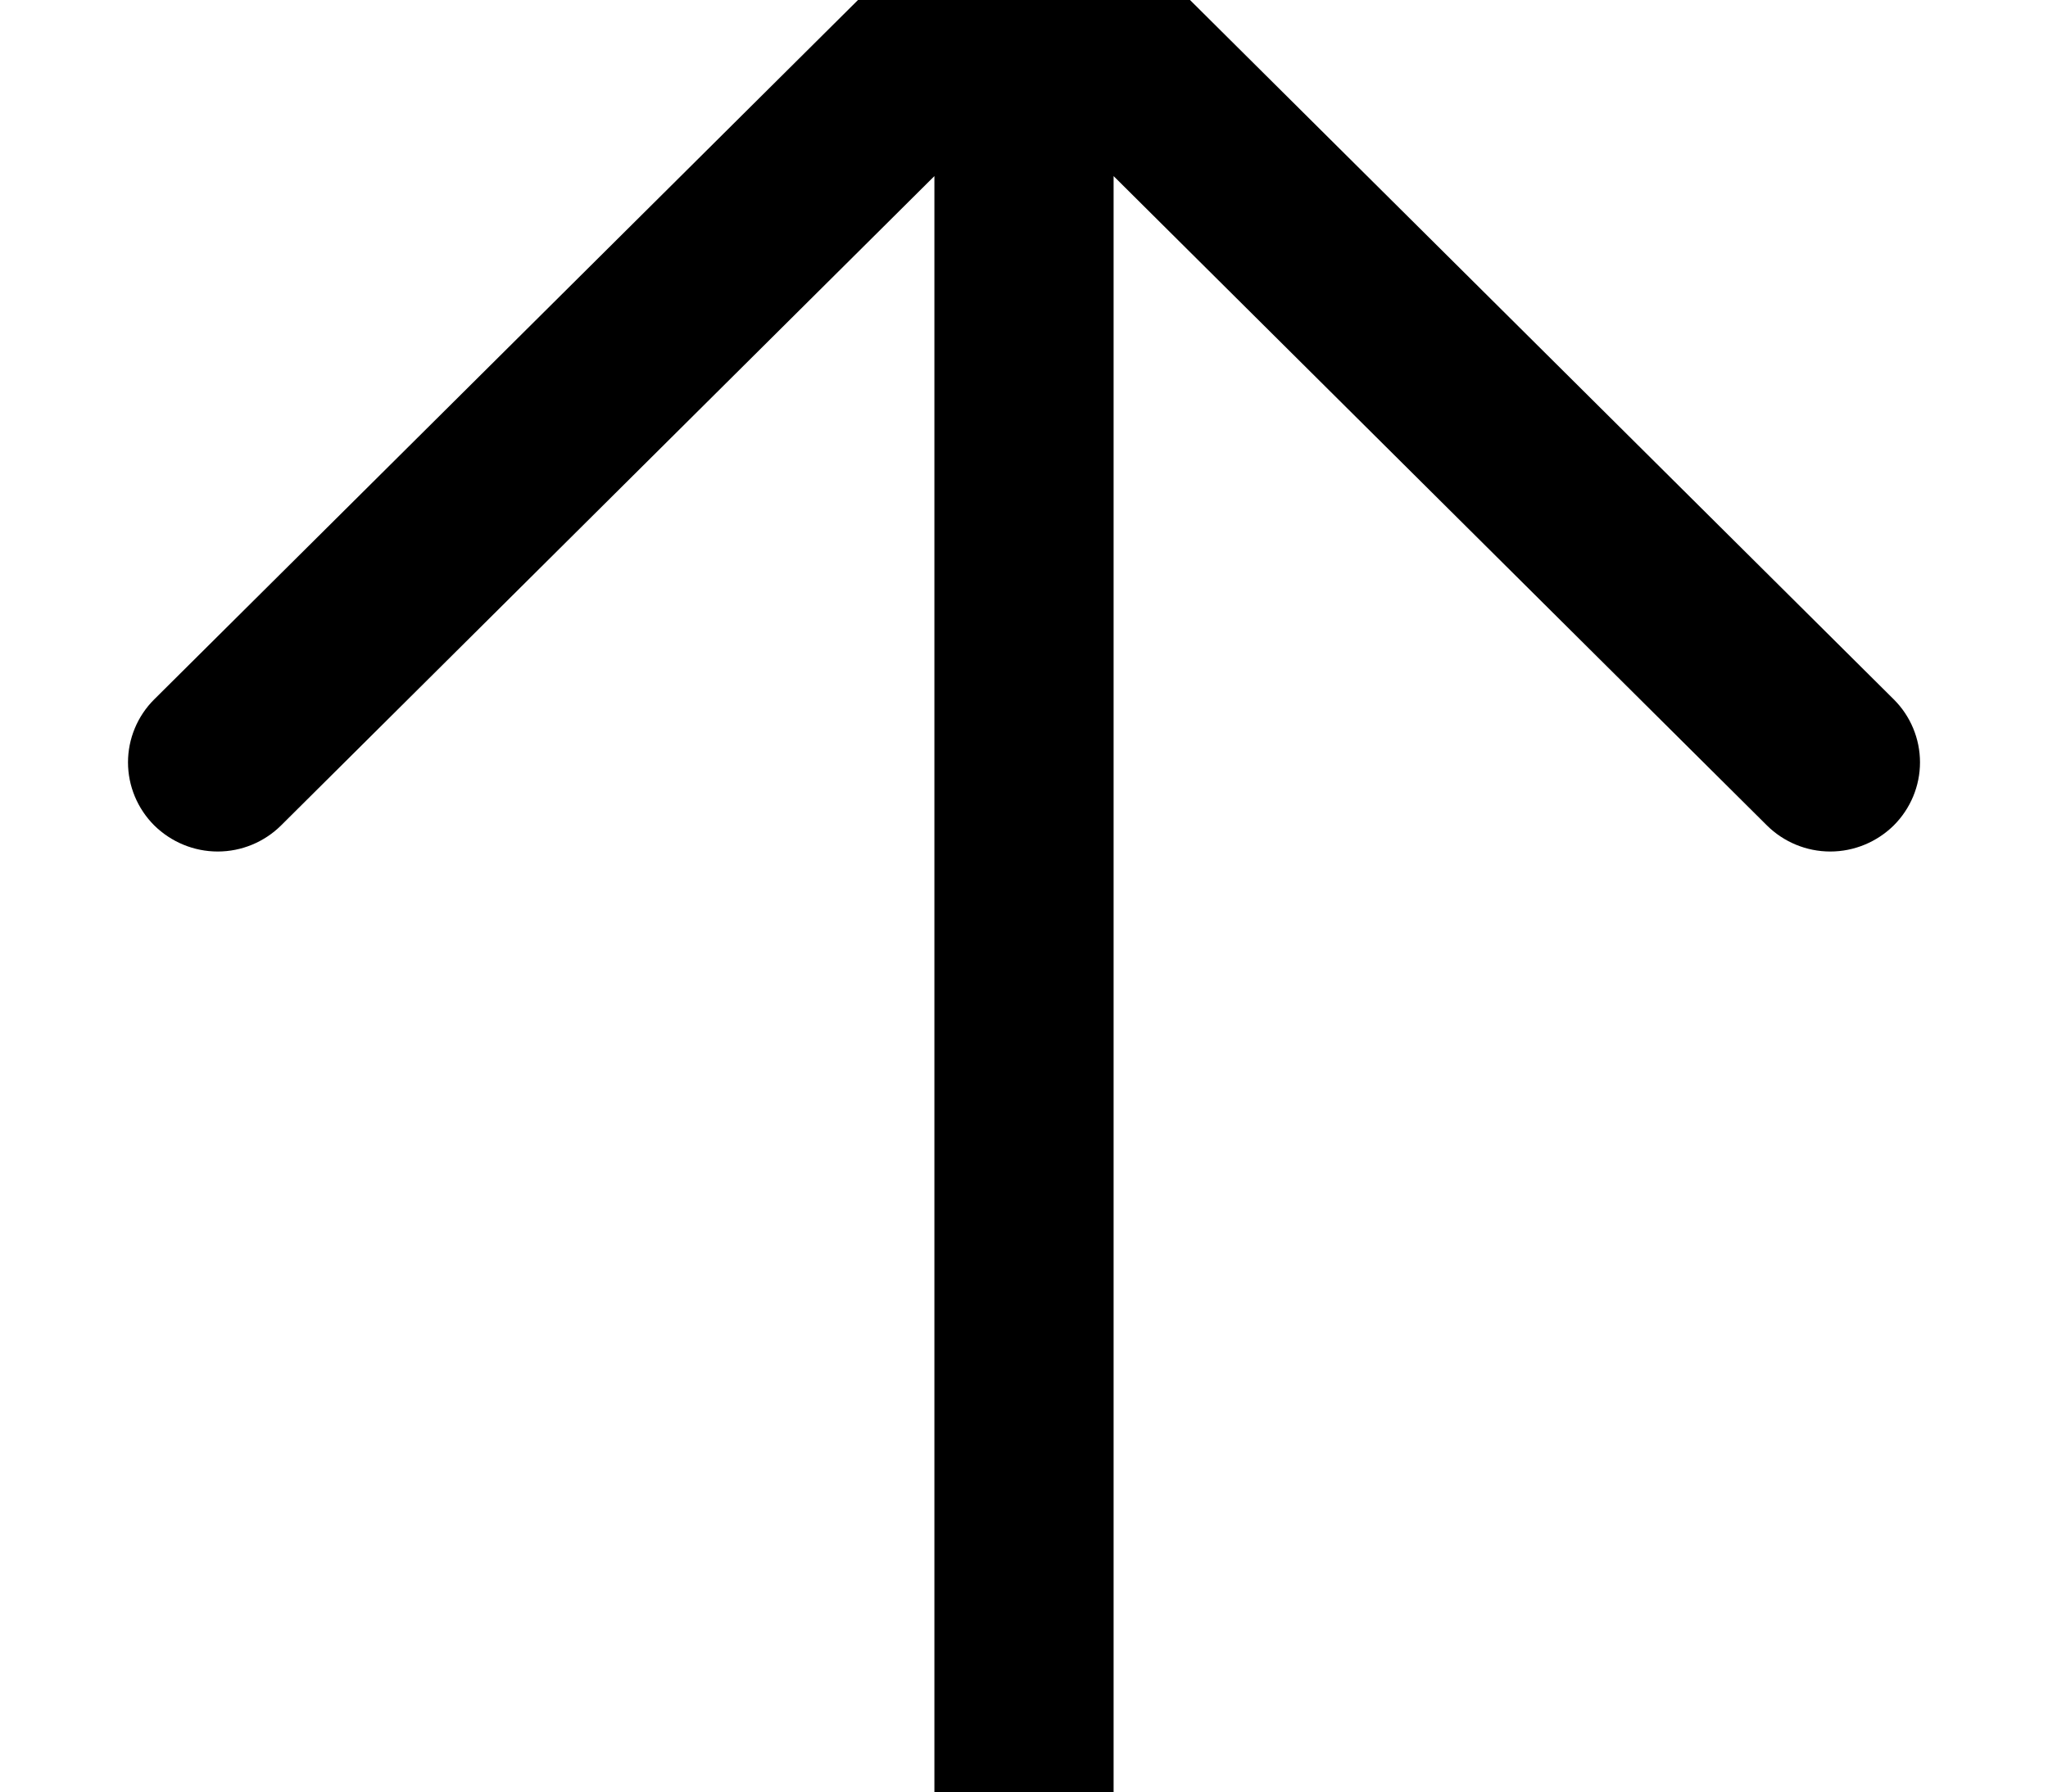
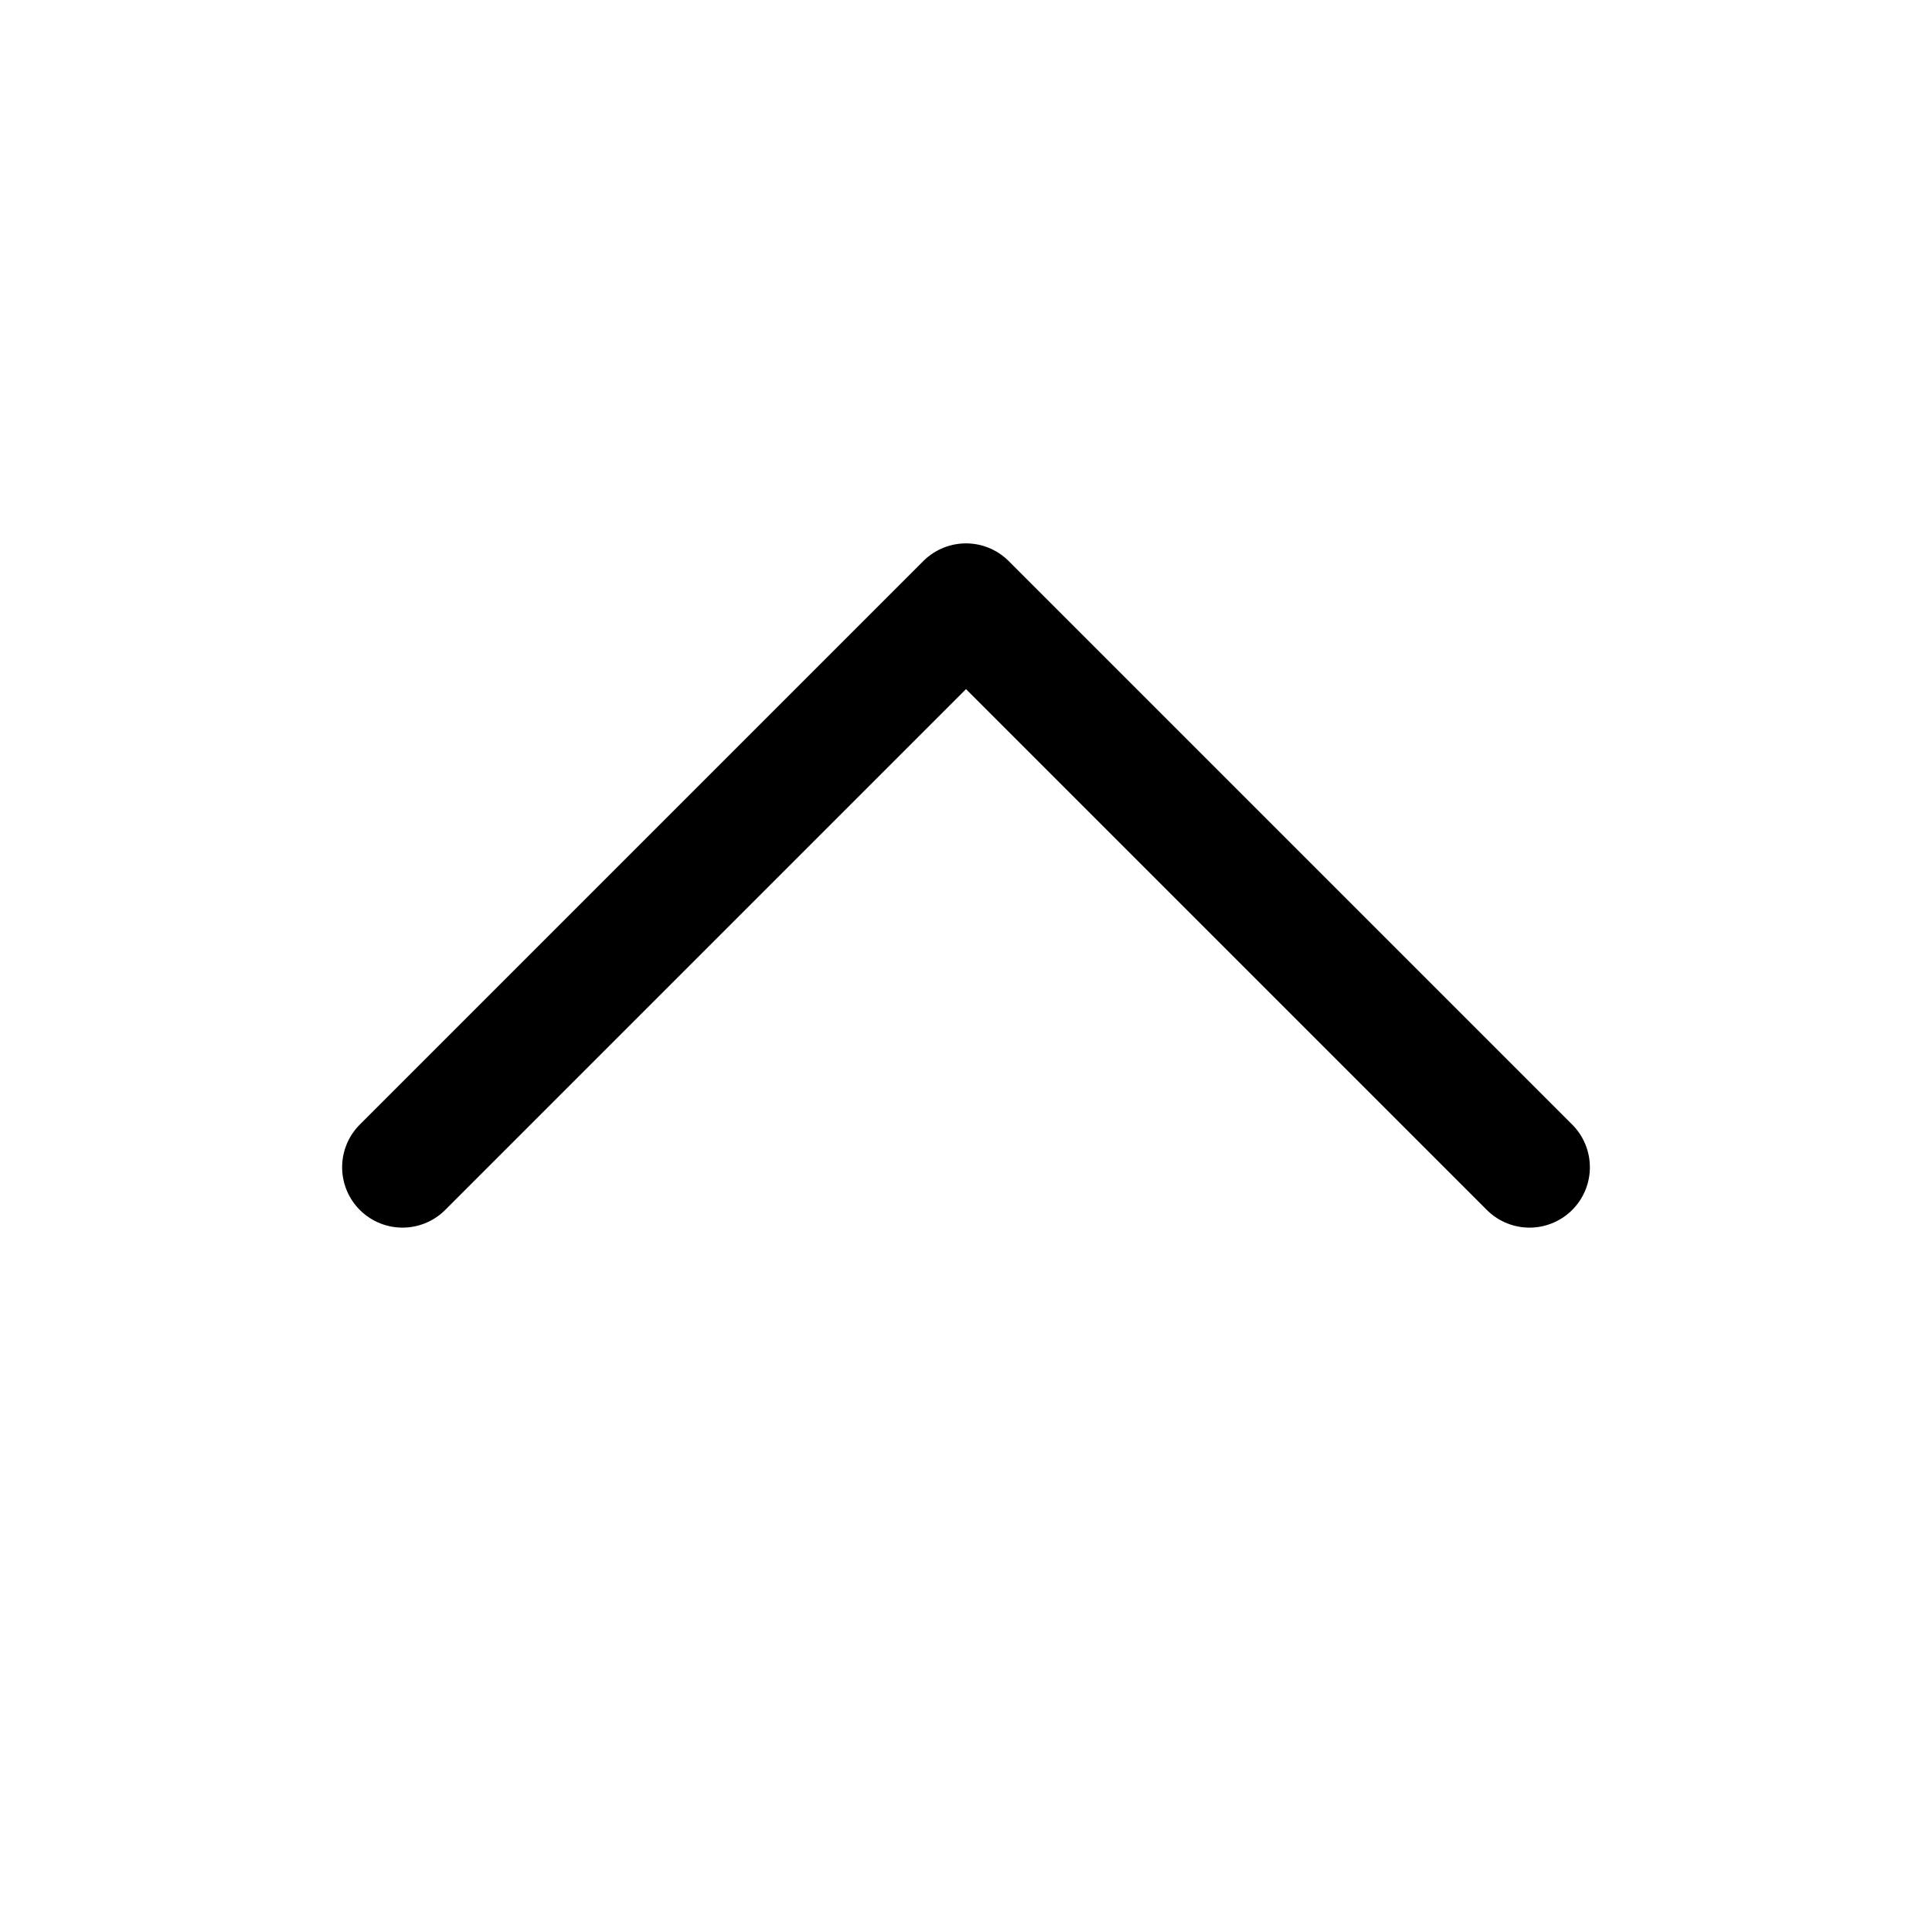
- <svg xmlns="http://www.w3.org/2000/svg" width="16" height="14" viewBox="0 0 16 14" fill="none">
-   <g transform="rotate(-90, 8, 7)">
-     <path d="M13.624 6.3H0.696C0.511 6.3 0.334 6.374 0.204 6.505C0.073 6.636 0 6.814 0 7C0 7.186 0.073 7.364 0.204 7.495C0.334 7.626 0.511 7.7 0.696 7.7H13.624L8.55 12.804C8.42 12.935 8.346 13.113 8.346 13.299C8.346 13.485 8.42 13.663 8.55 13.795C8.681 13.926 8.858 14 9.043 14C9.227 14 9.405 13.926 9.535 13.795L15.796 7.496C15.86 7.431 15.912 7.353 15.947 7.268C15.982 7.183 16 7.092 16 7C16 6.908 15.982 6.817 15.947 6.732C15.912 6.647 15.86 6.569 15.796 6.504L9.535 0.205C9.405 0.074 9.227 0 9.043 0C8.858 0 8.681 0.074 8.55 0.205C8.42 0.337 8.346 0.515 8.346 0.701C8.346 0.887 8.42 1.065 8.55 1.196L13.624 6.3Z" fill="currentColor" />
-   </g>
+ <svg xmlns="http://www.w3.org/2000/svg" width="24" height="24" viewBox="0 0 24 24" fill="none">
+   <path d="M19 14.5L12 7.5L5 14.5" stroke="currentColor" stroke-width="1.5" stroke-linecap="round" stroke-linejoin="round" />
</svg>
